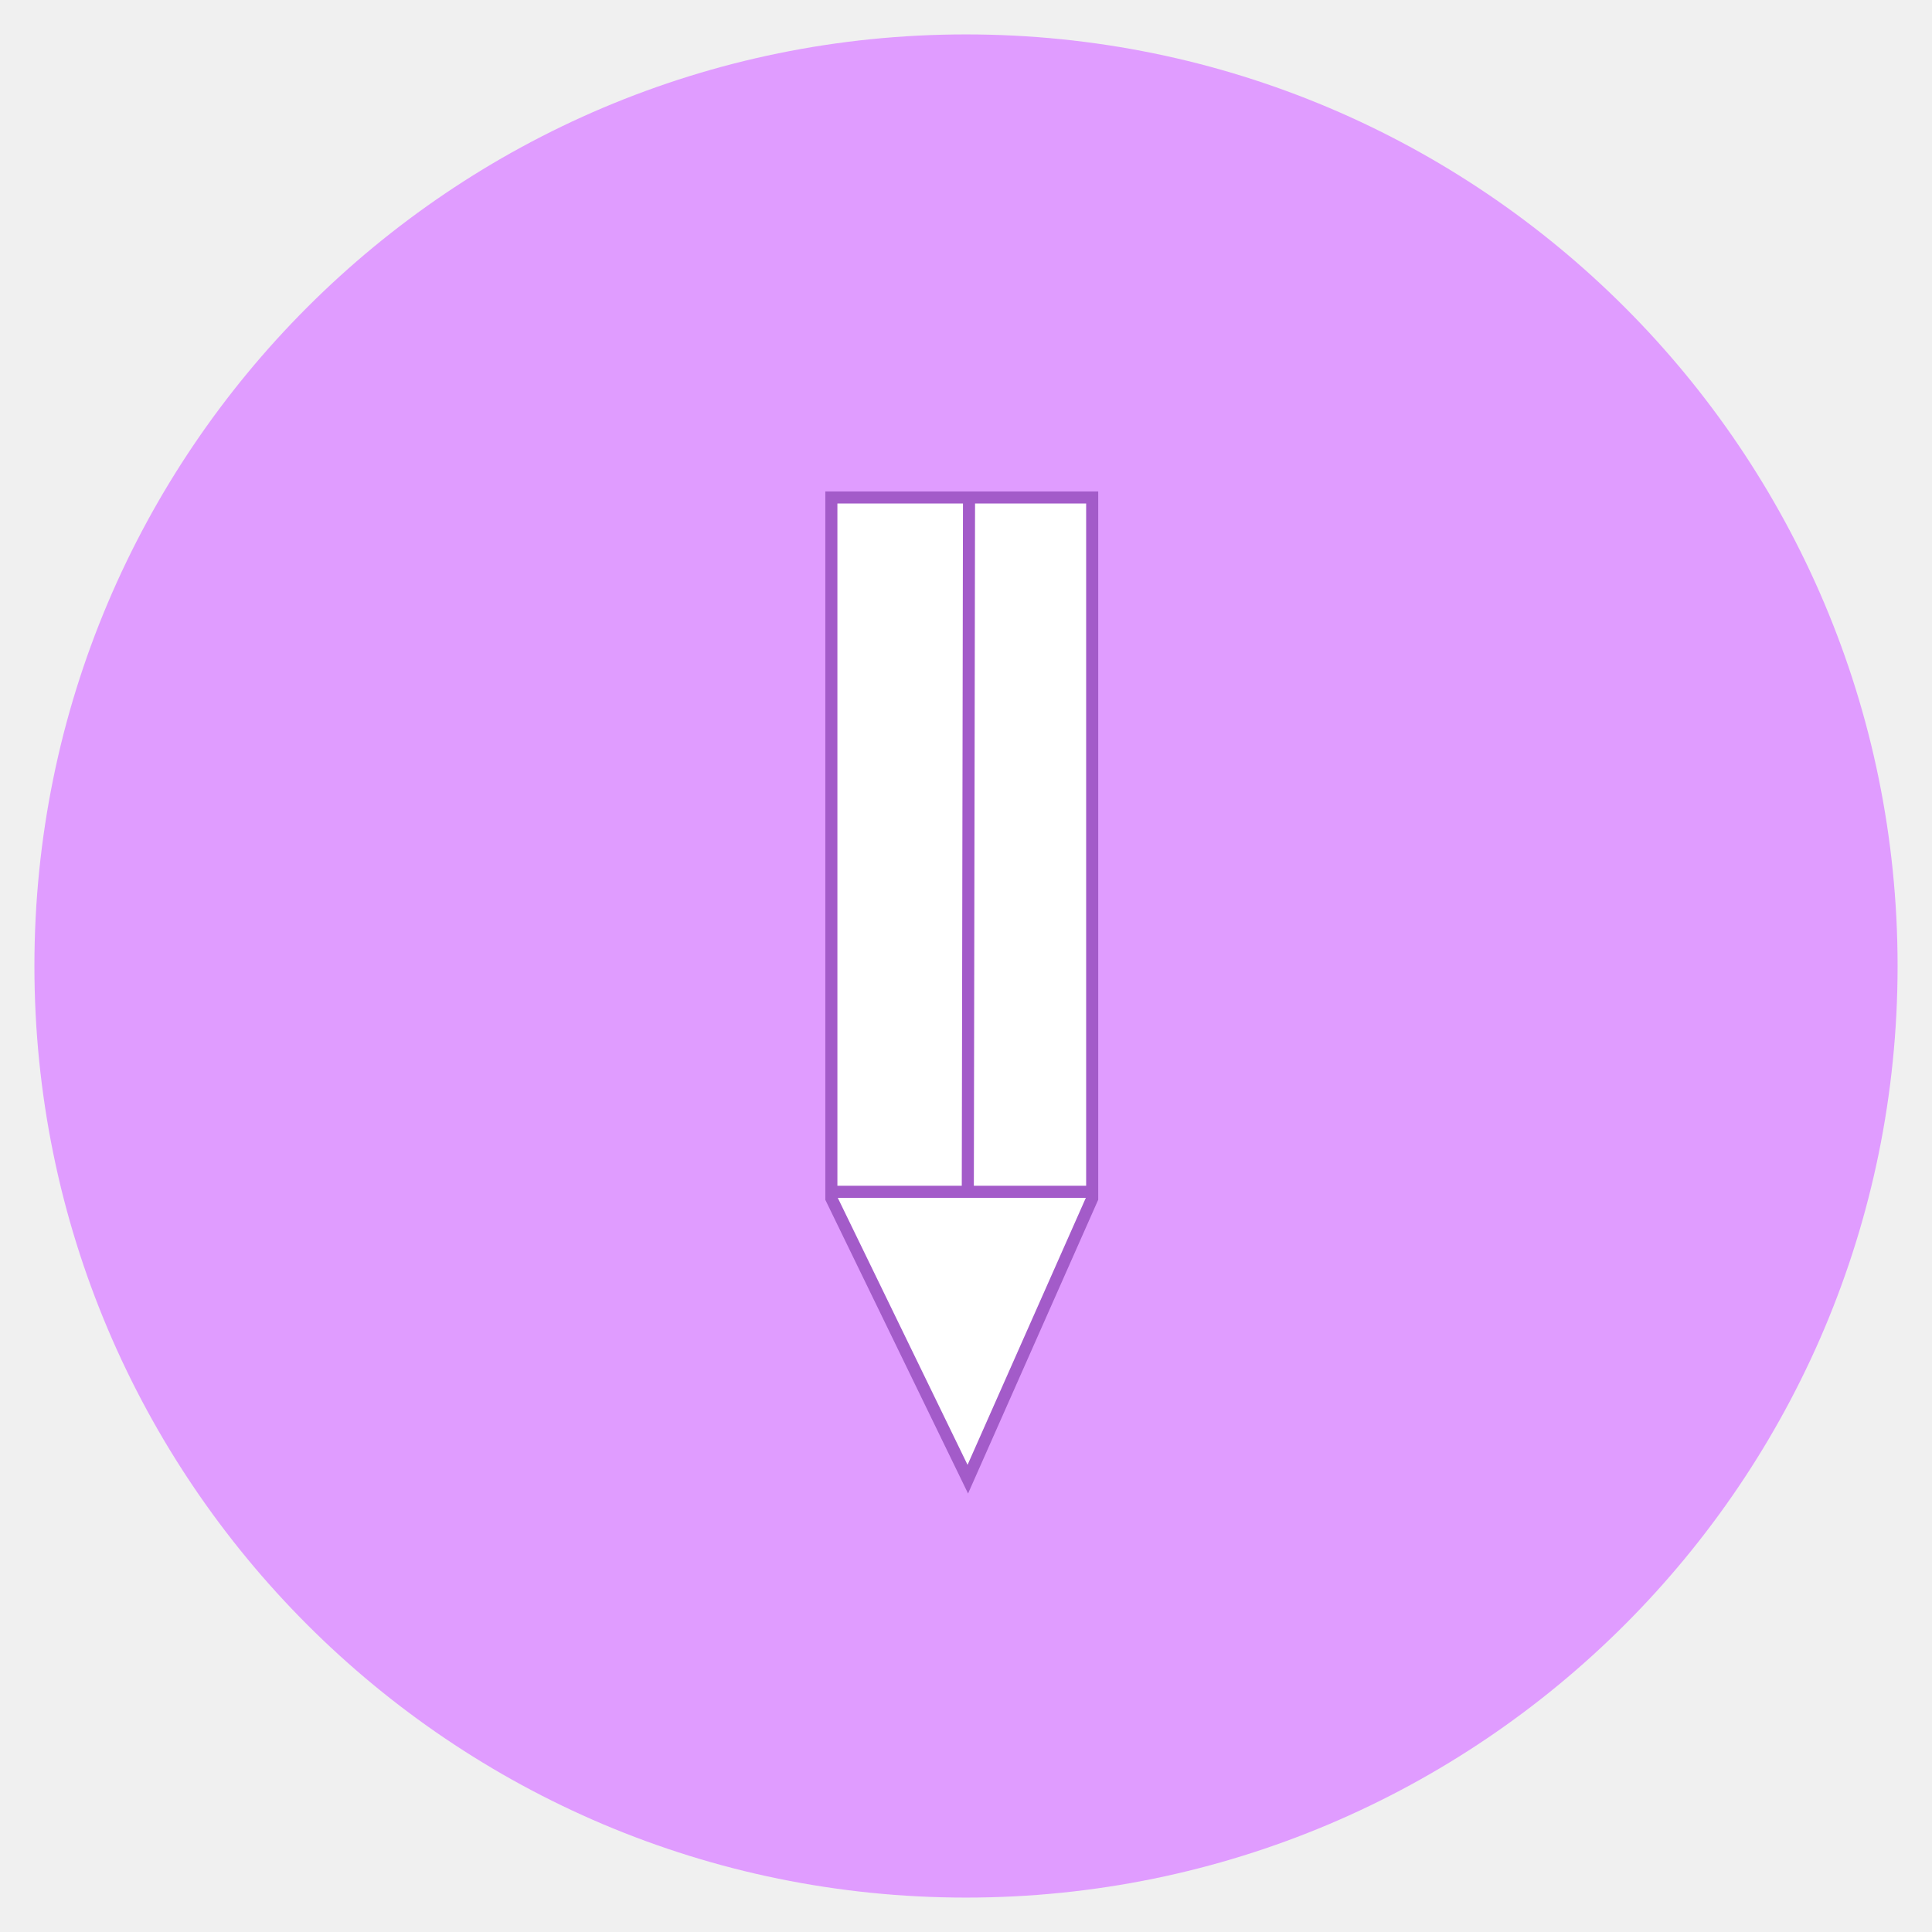
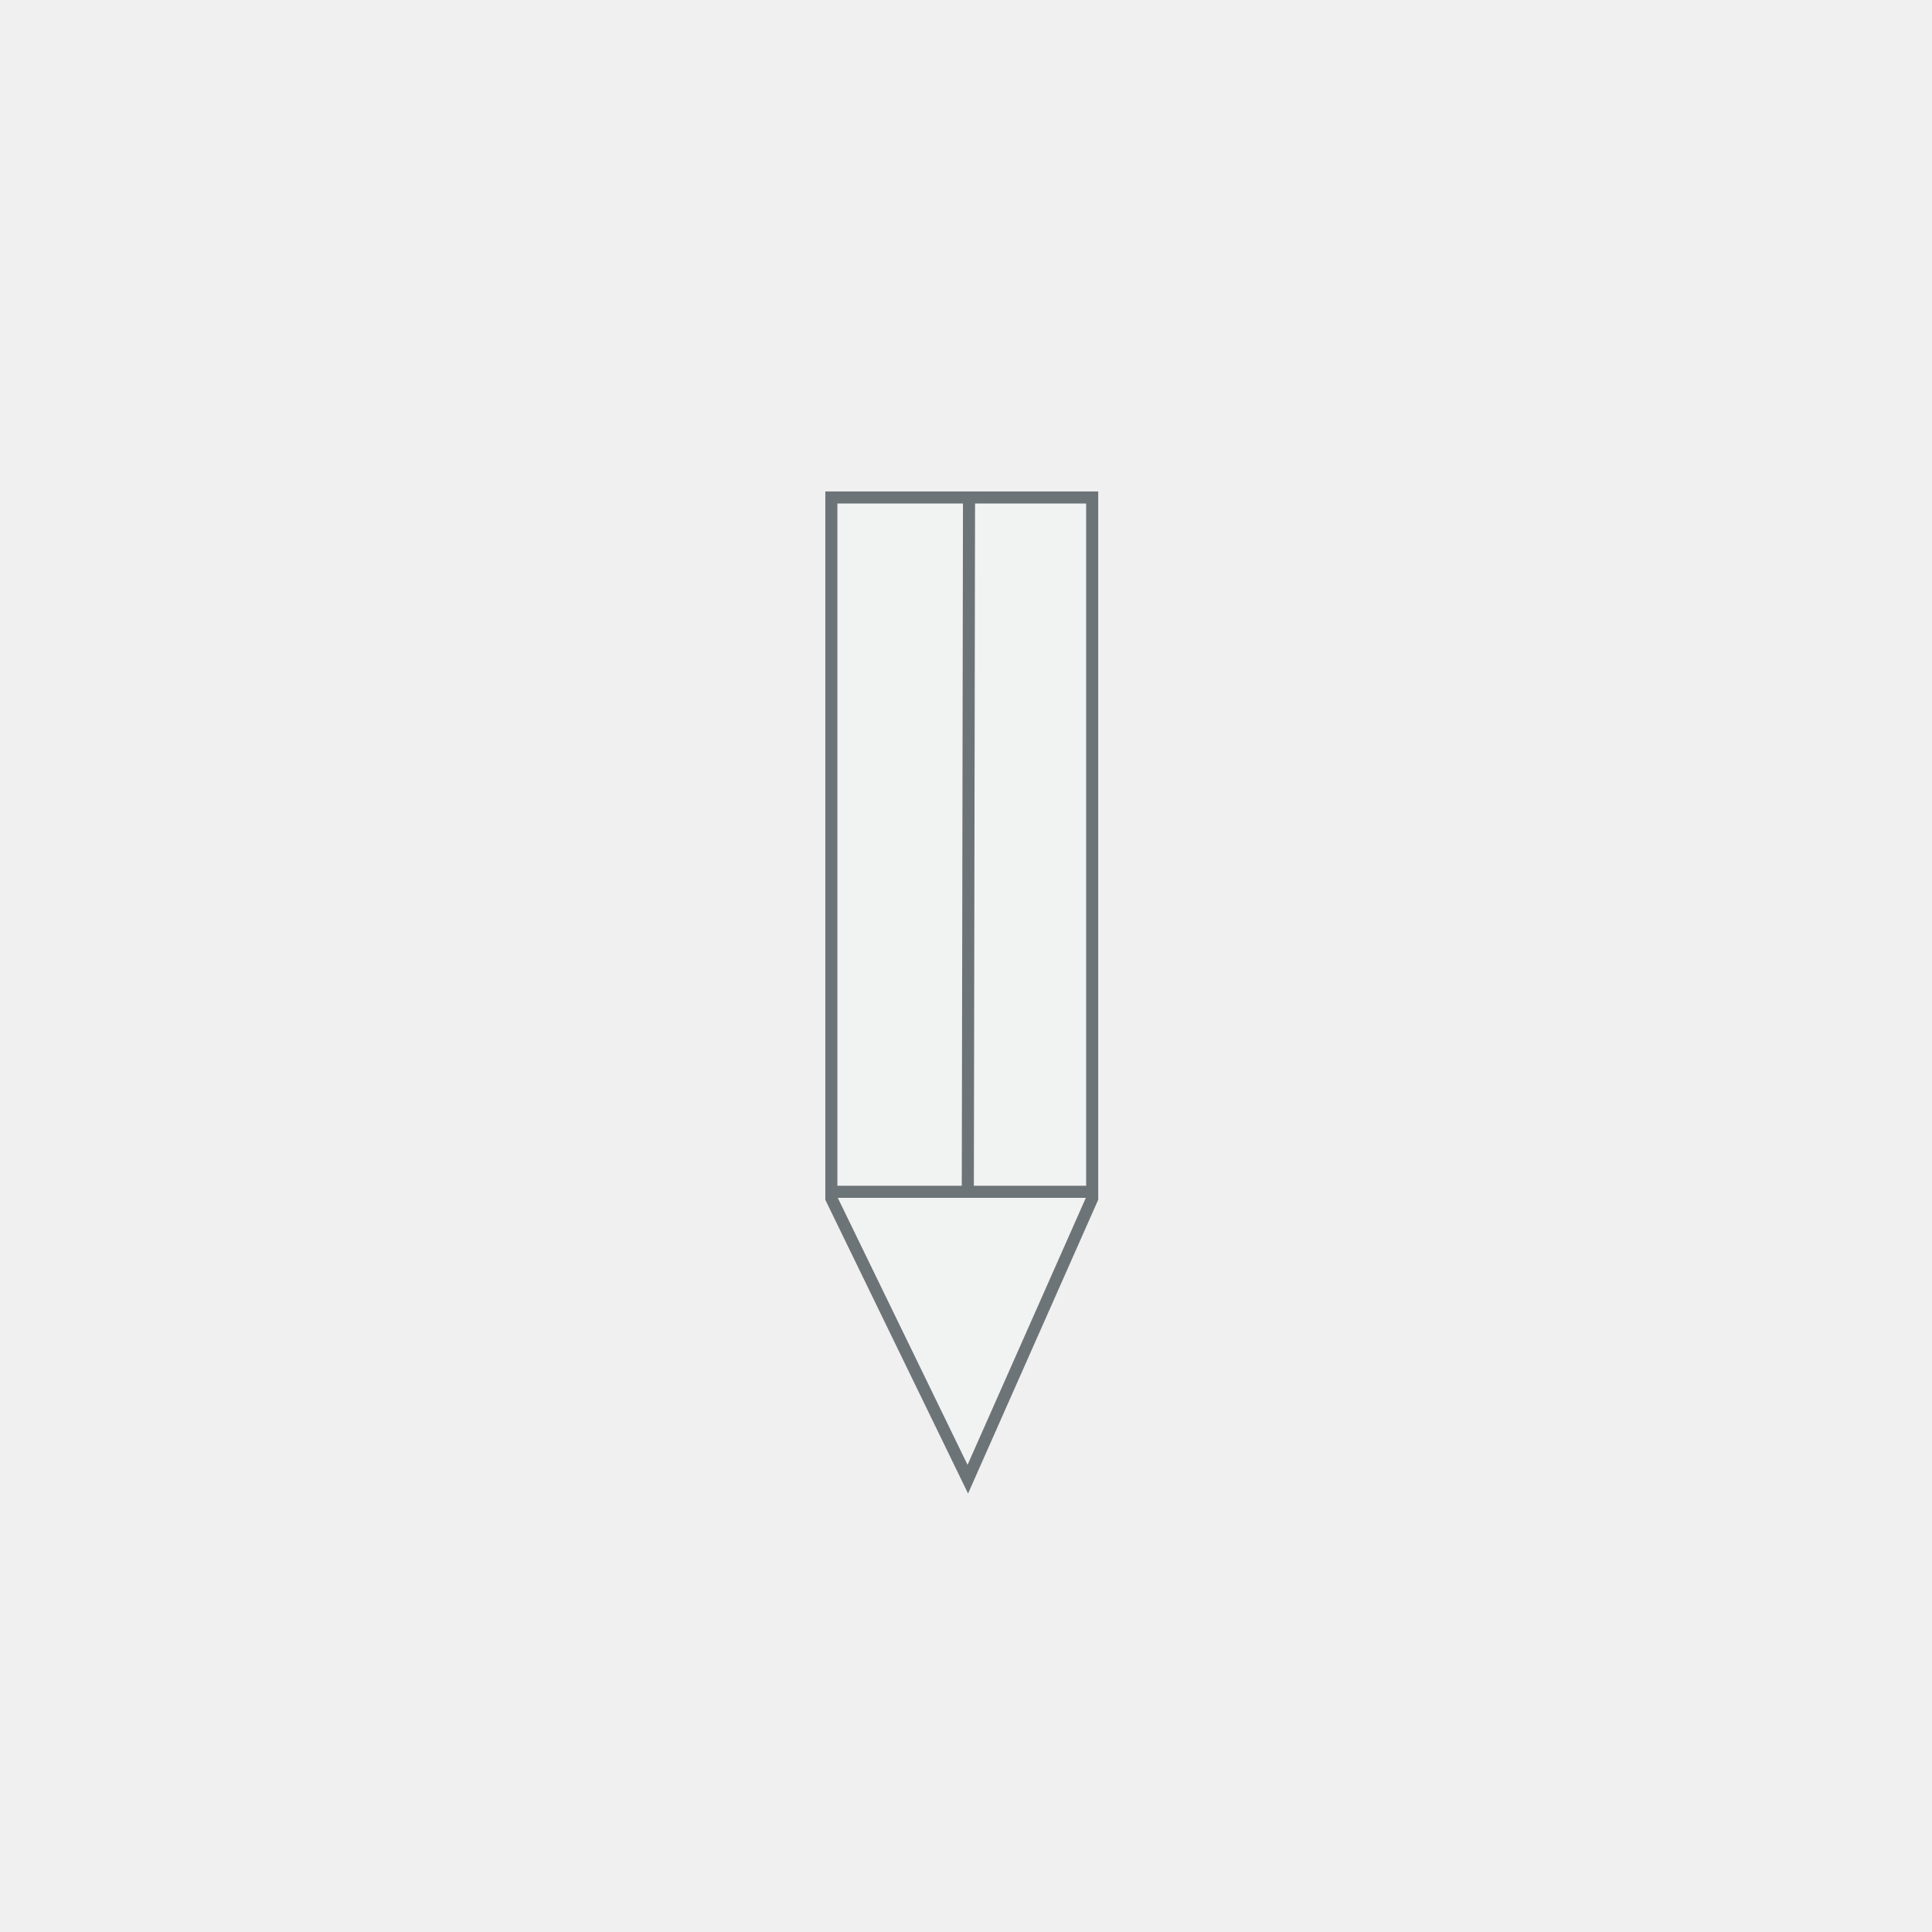
- <svg xmlns="http://www.w3.org/2000/svg" version="1.1" viewBox="0 0 320 320">
-   <g id="Hg">
-     <circle cx="160" cy="160" r="154.3" fill="#e09cff" />
-   </g>
-   <g id="Schreiben">
-     <g>
-       <polygon points="137.7 82.4 137.7 198.5 160.3 245 180.9 198.5 180.9 82.4 137.7 82.4" fill="#fff" stroke="#a35bc9" stroke-miterlimit="10" stroke-width="2" />
-       <line x1="137.9" y1="197.4" x2="180.9" y2="197.4" fill="none" stroke="#a35bc9" stroke-miterlimit="10" stroke-width="2" />
-       <line x1="160.5" y1="83" x2="160.3" y2="196.7" fill="none" stroke="#a35bc9" stroke-miterlimit="10" stroke-width="2" />
-     </g>
-   </g>
+ <svg xmlns="http://www.w3.org/2000/svg" id="Schreiben" version="1.1" viewBox="0 0 320 320">
+   <polygon points="137.7 82.4 137.7 198.5 160.3 245 180.9 198.5 180.9 82.4 137.7 82.4" fill="#f1f2f2" stroke="#6c7478" stroke-miterlimit="10" stroke-width="2" />
+   <line x1="137.9" y1="197.4" x2="180.9" y2="197.4" fill="none" stroke="#6c7478" stroke-miterlimit="10" stroke-width="2" />
+   <line x1="160.5" y1="83" x2="160.3" y2="196.7" fill="none" stroke="#6c7478" stroke-miterlimit="10" stroke-width="2" />
</svg>
